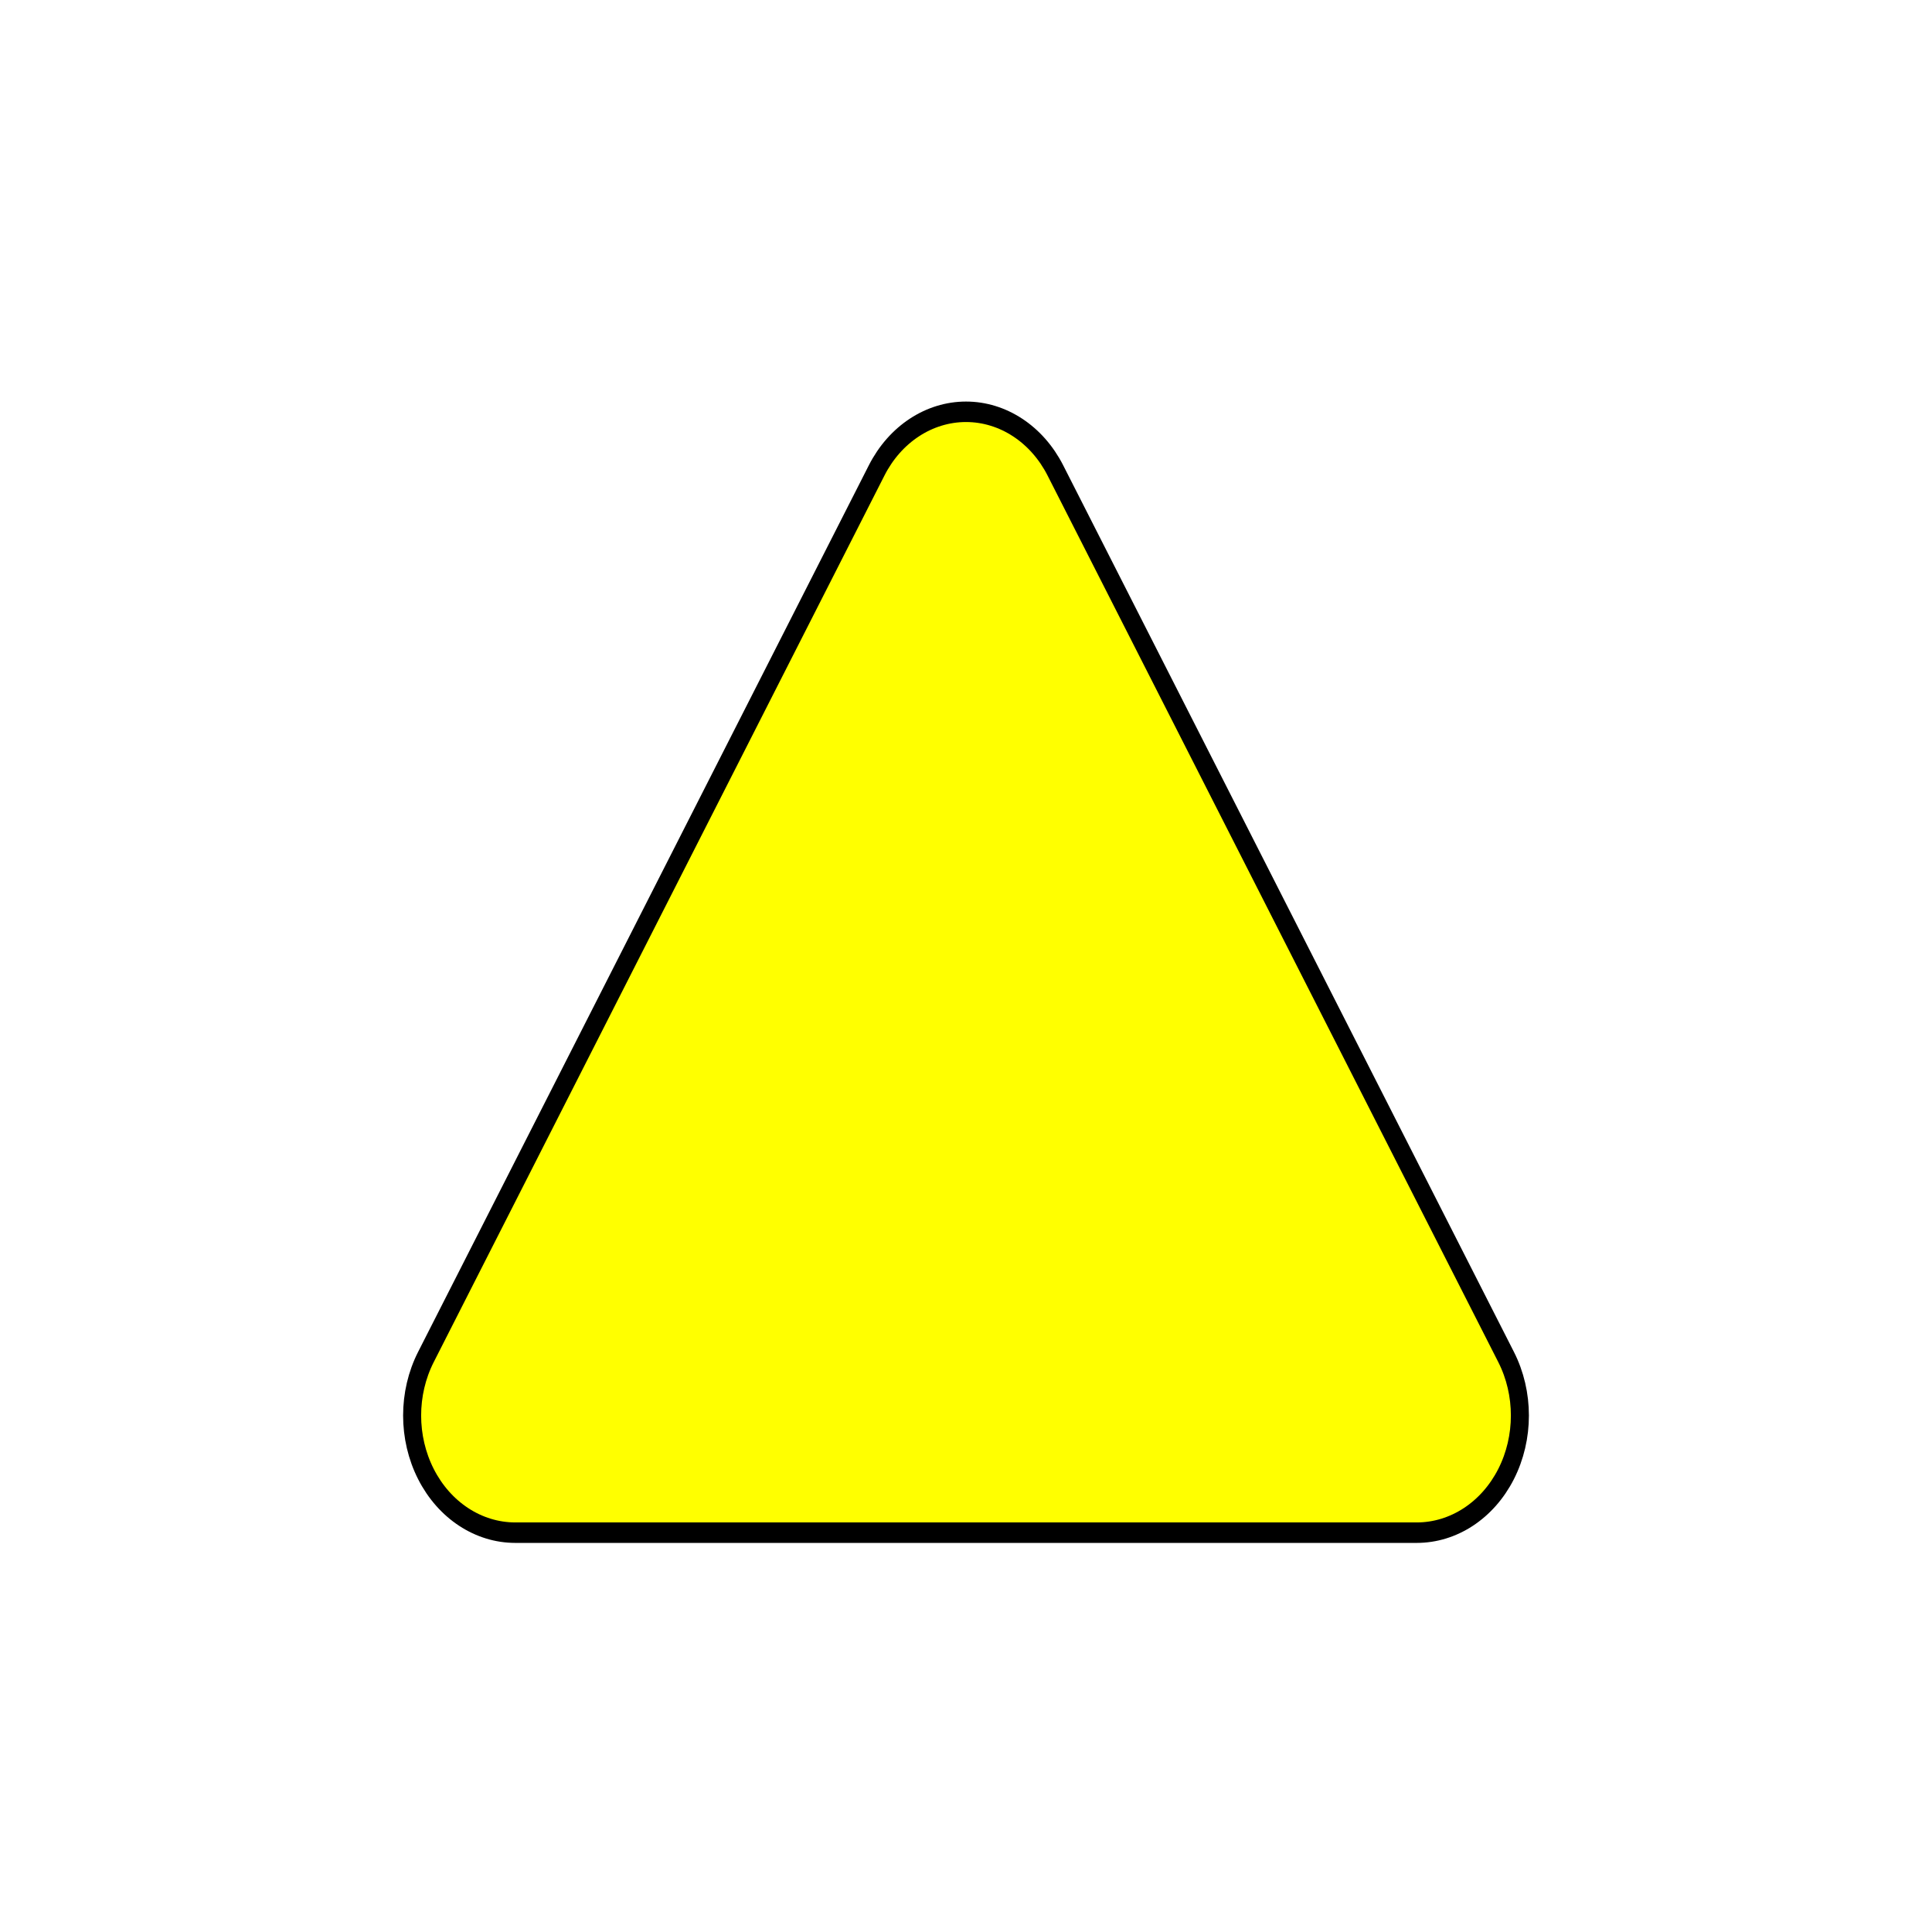
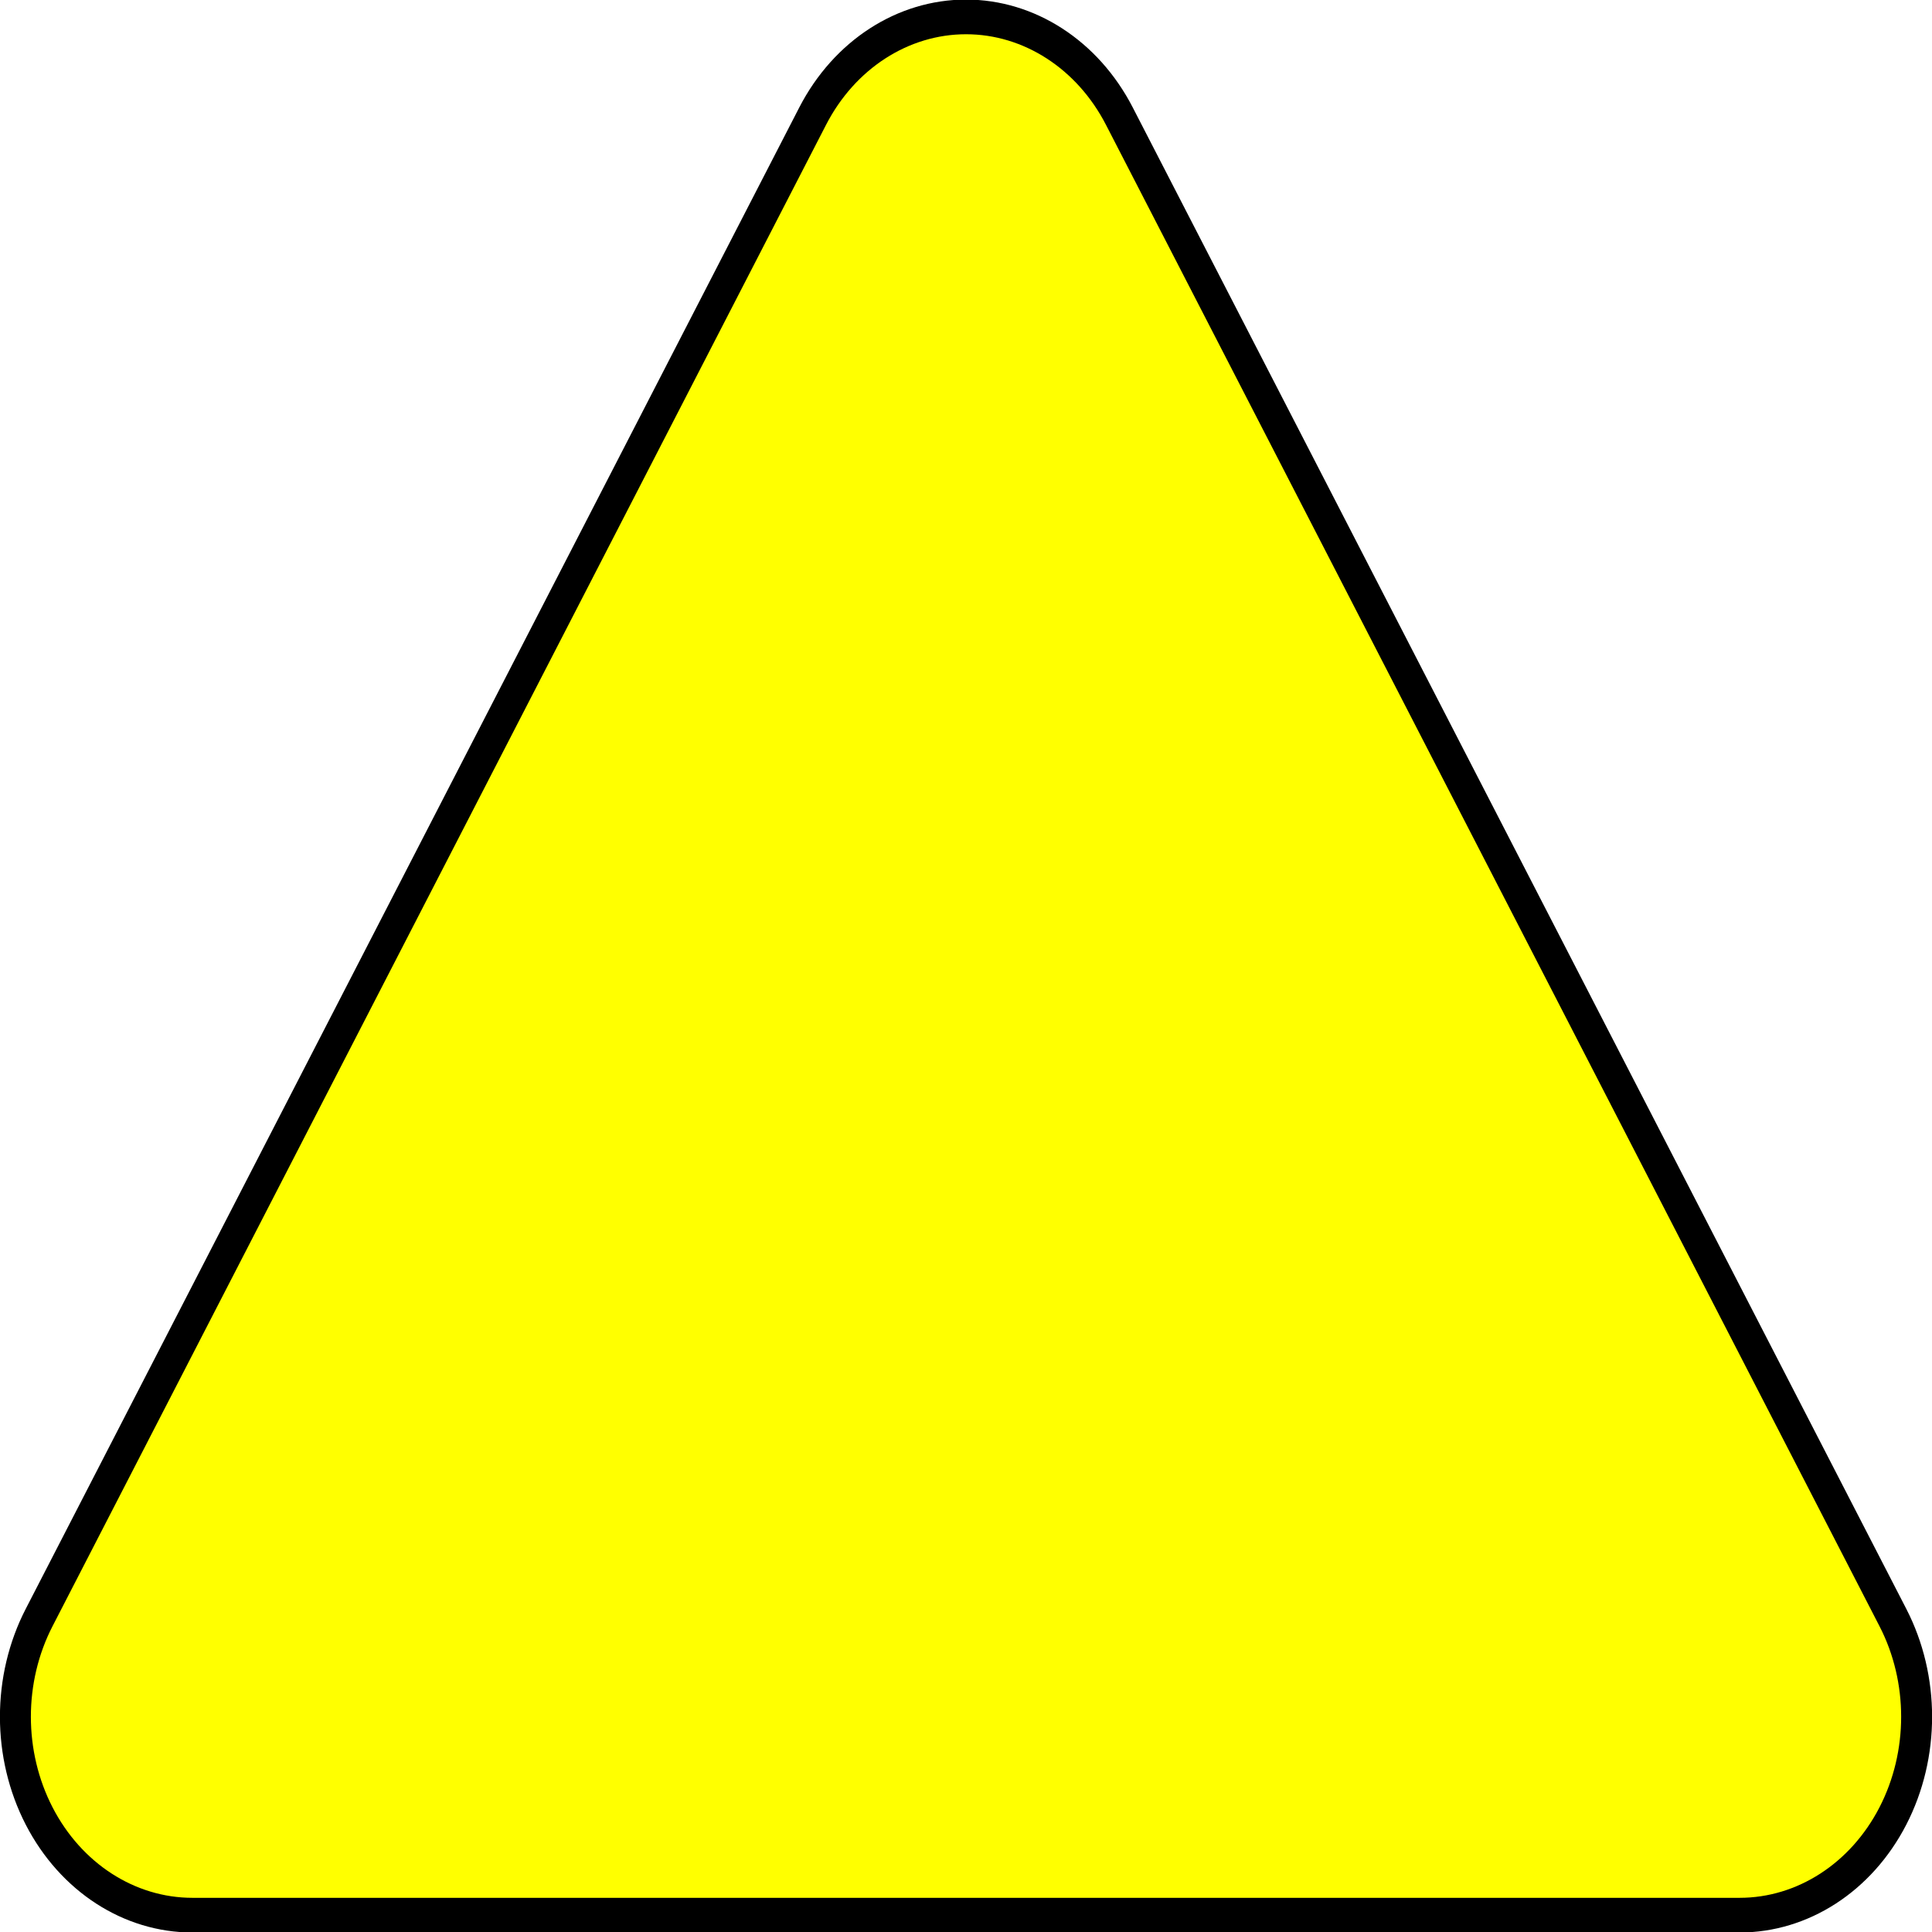
<svg xmlns="http://www.w3.org/2000/svg" width="120" height="120" viewBox="0 0 120 120" version="1.1" id="svg1">
  <defs id="defs1">
    </defs>
  <g id="layer1">
-     <path id="path1" style="fill:#ffff00;stroke:#000000" transform="matrix(1.1198,0,0,1.271704,-1.588989,-13.09623)" d="m 80,85.156 -50,-10e-7 a 5.722,5.722 60 0 1 -4.955,-8.583 l 25,-43.301 a 5.722,5.722 2.051518e-7 0 1 9.911,0 l 25,43.301 A 5.722,5.722 120 0 1 80,85.156 Z" />
+     <path id="path1" style="fill:#ffff00;stroke:#000000" transform="matrix(1.921878,0,0,2.153683,-45.70331,-64.4449)" d="m 80,85.156 -50,-10e-7 a 5.722,5.722 60 0 1 -4.955,-8.583 l 25,-43.301 a 5.722,5.722 2.051518e-7 0 1 9.911,0 l 25,43.301 A 5.722,5.722 120 0 1 80,85.156 Z" />
  </g>
</svg>
